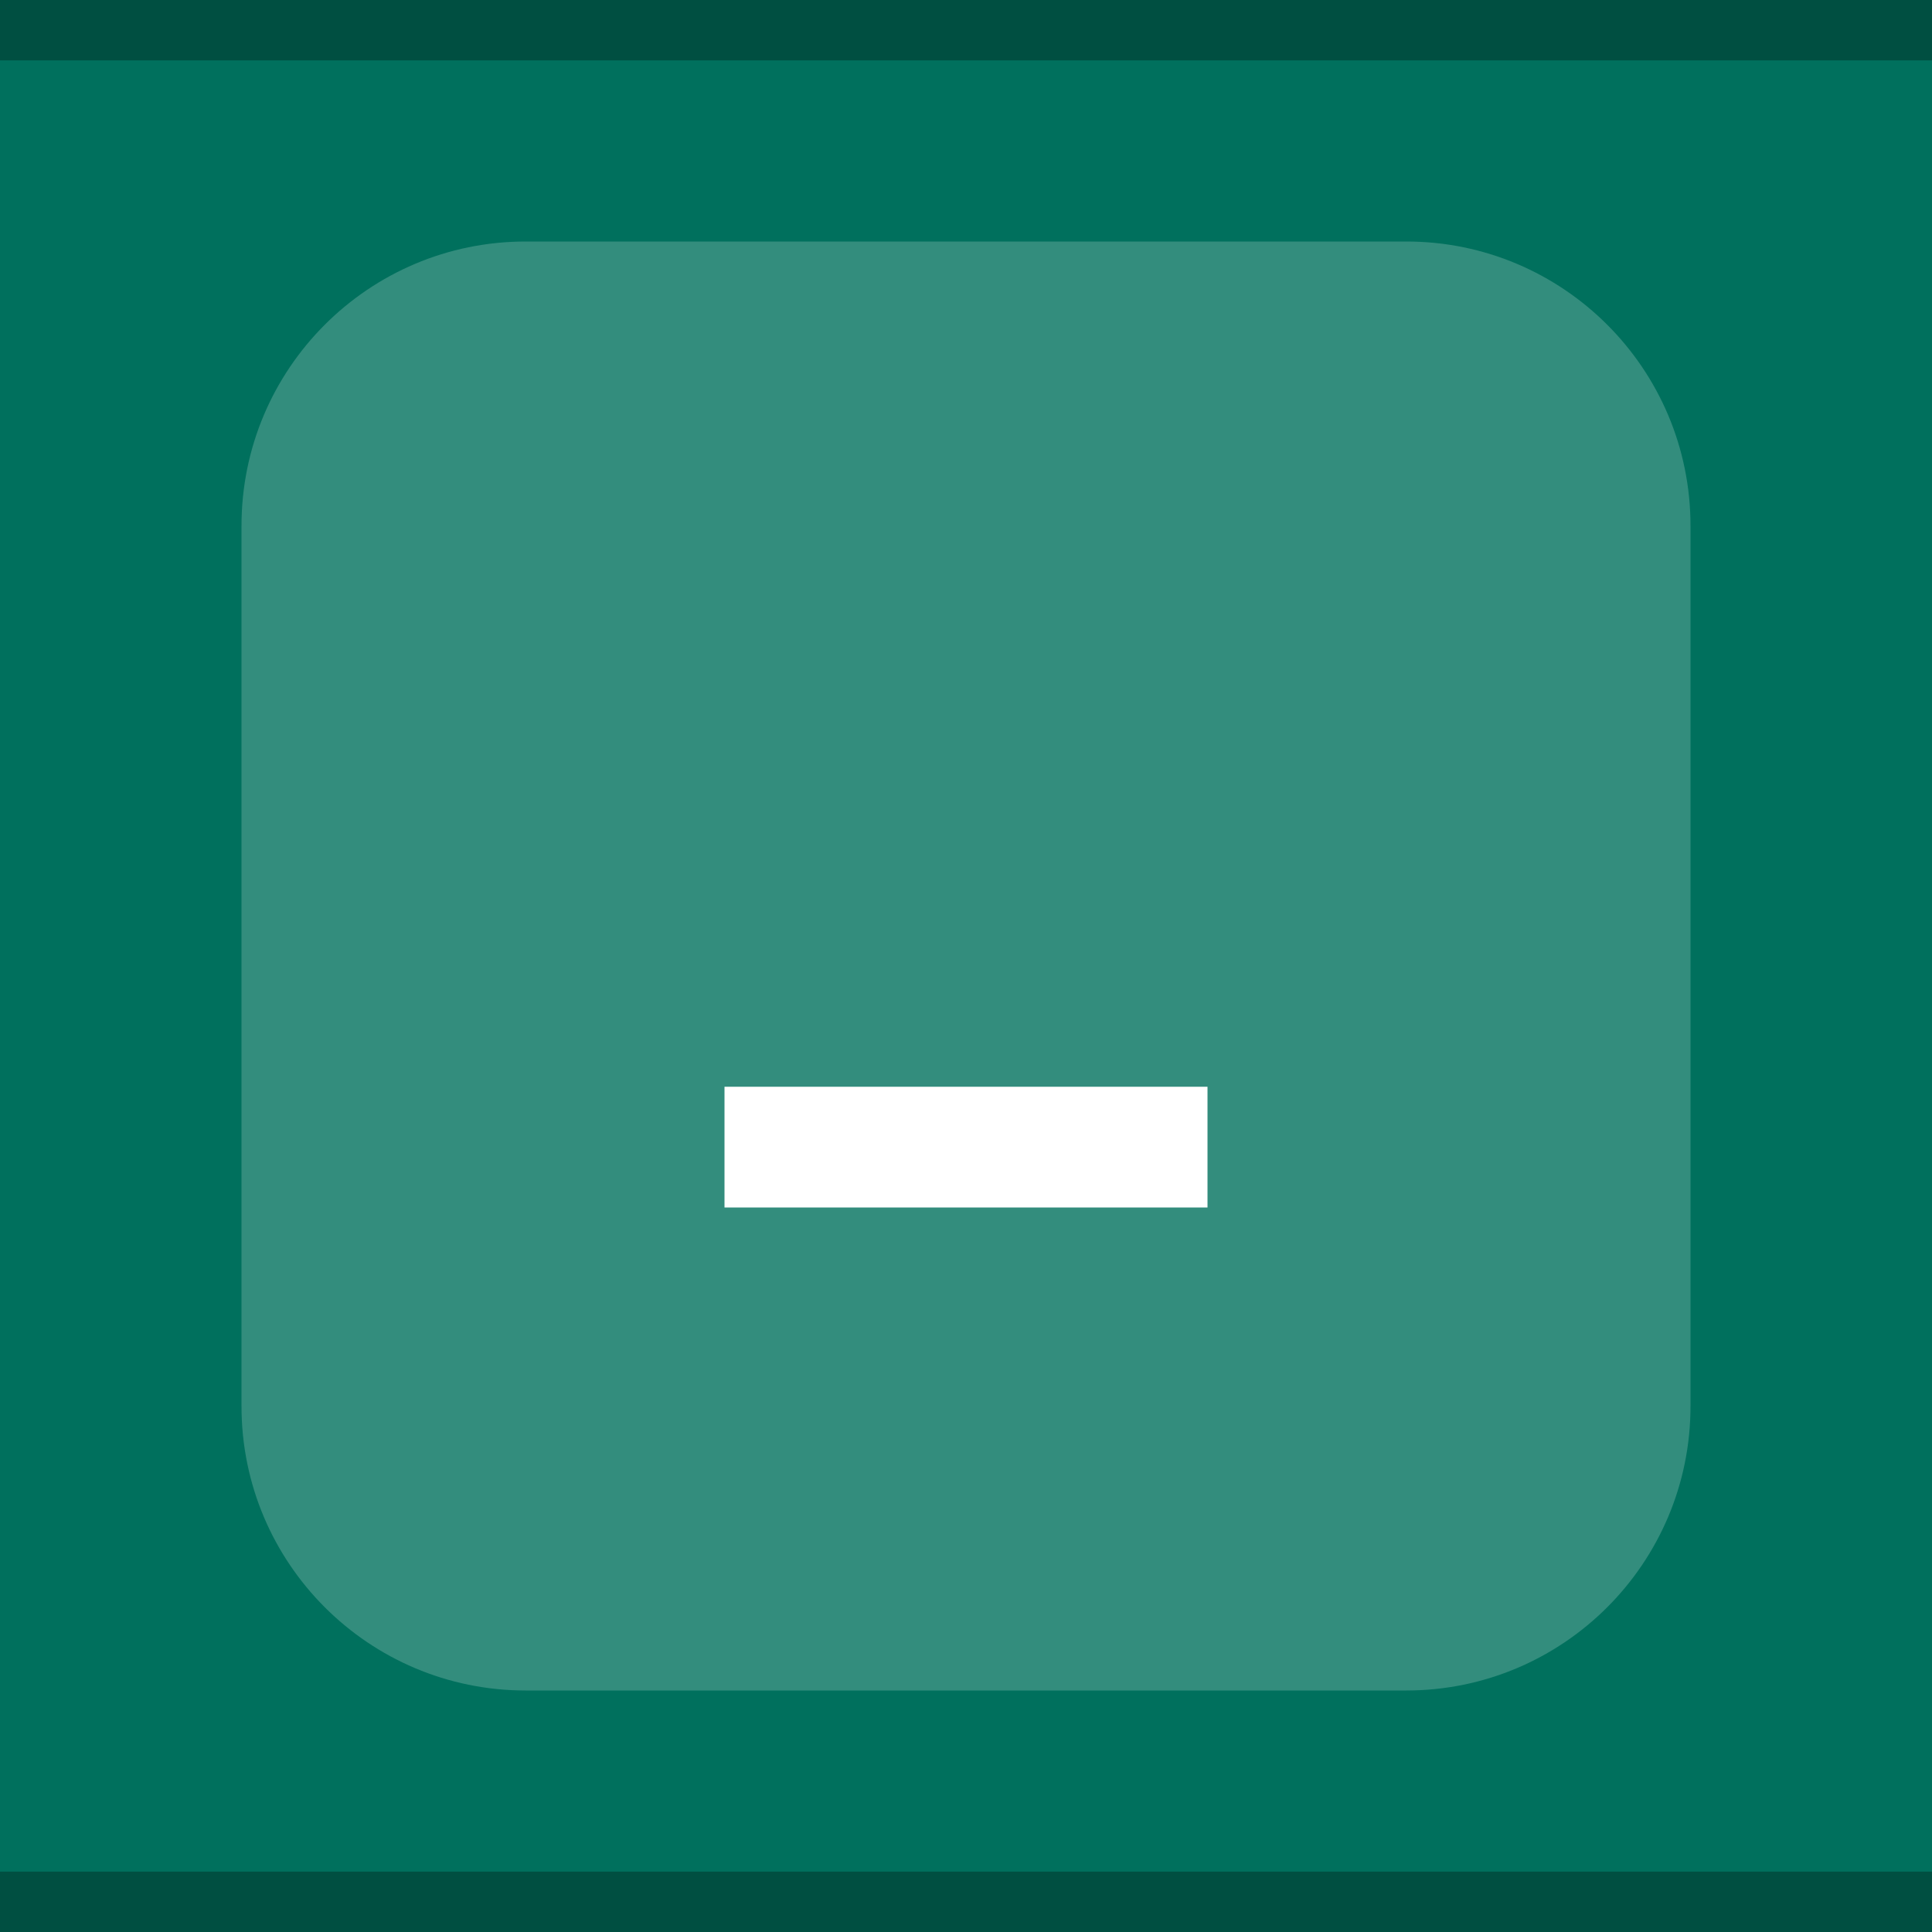
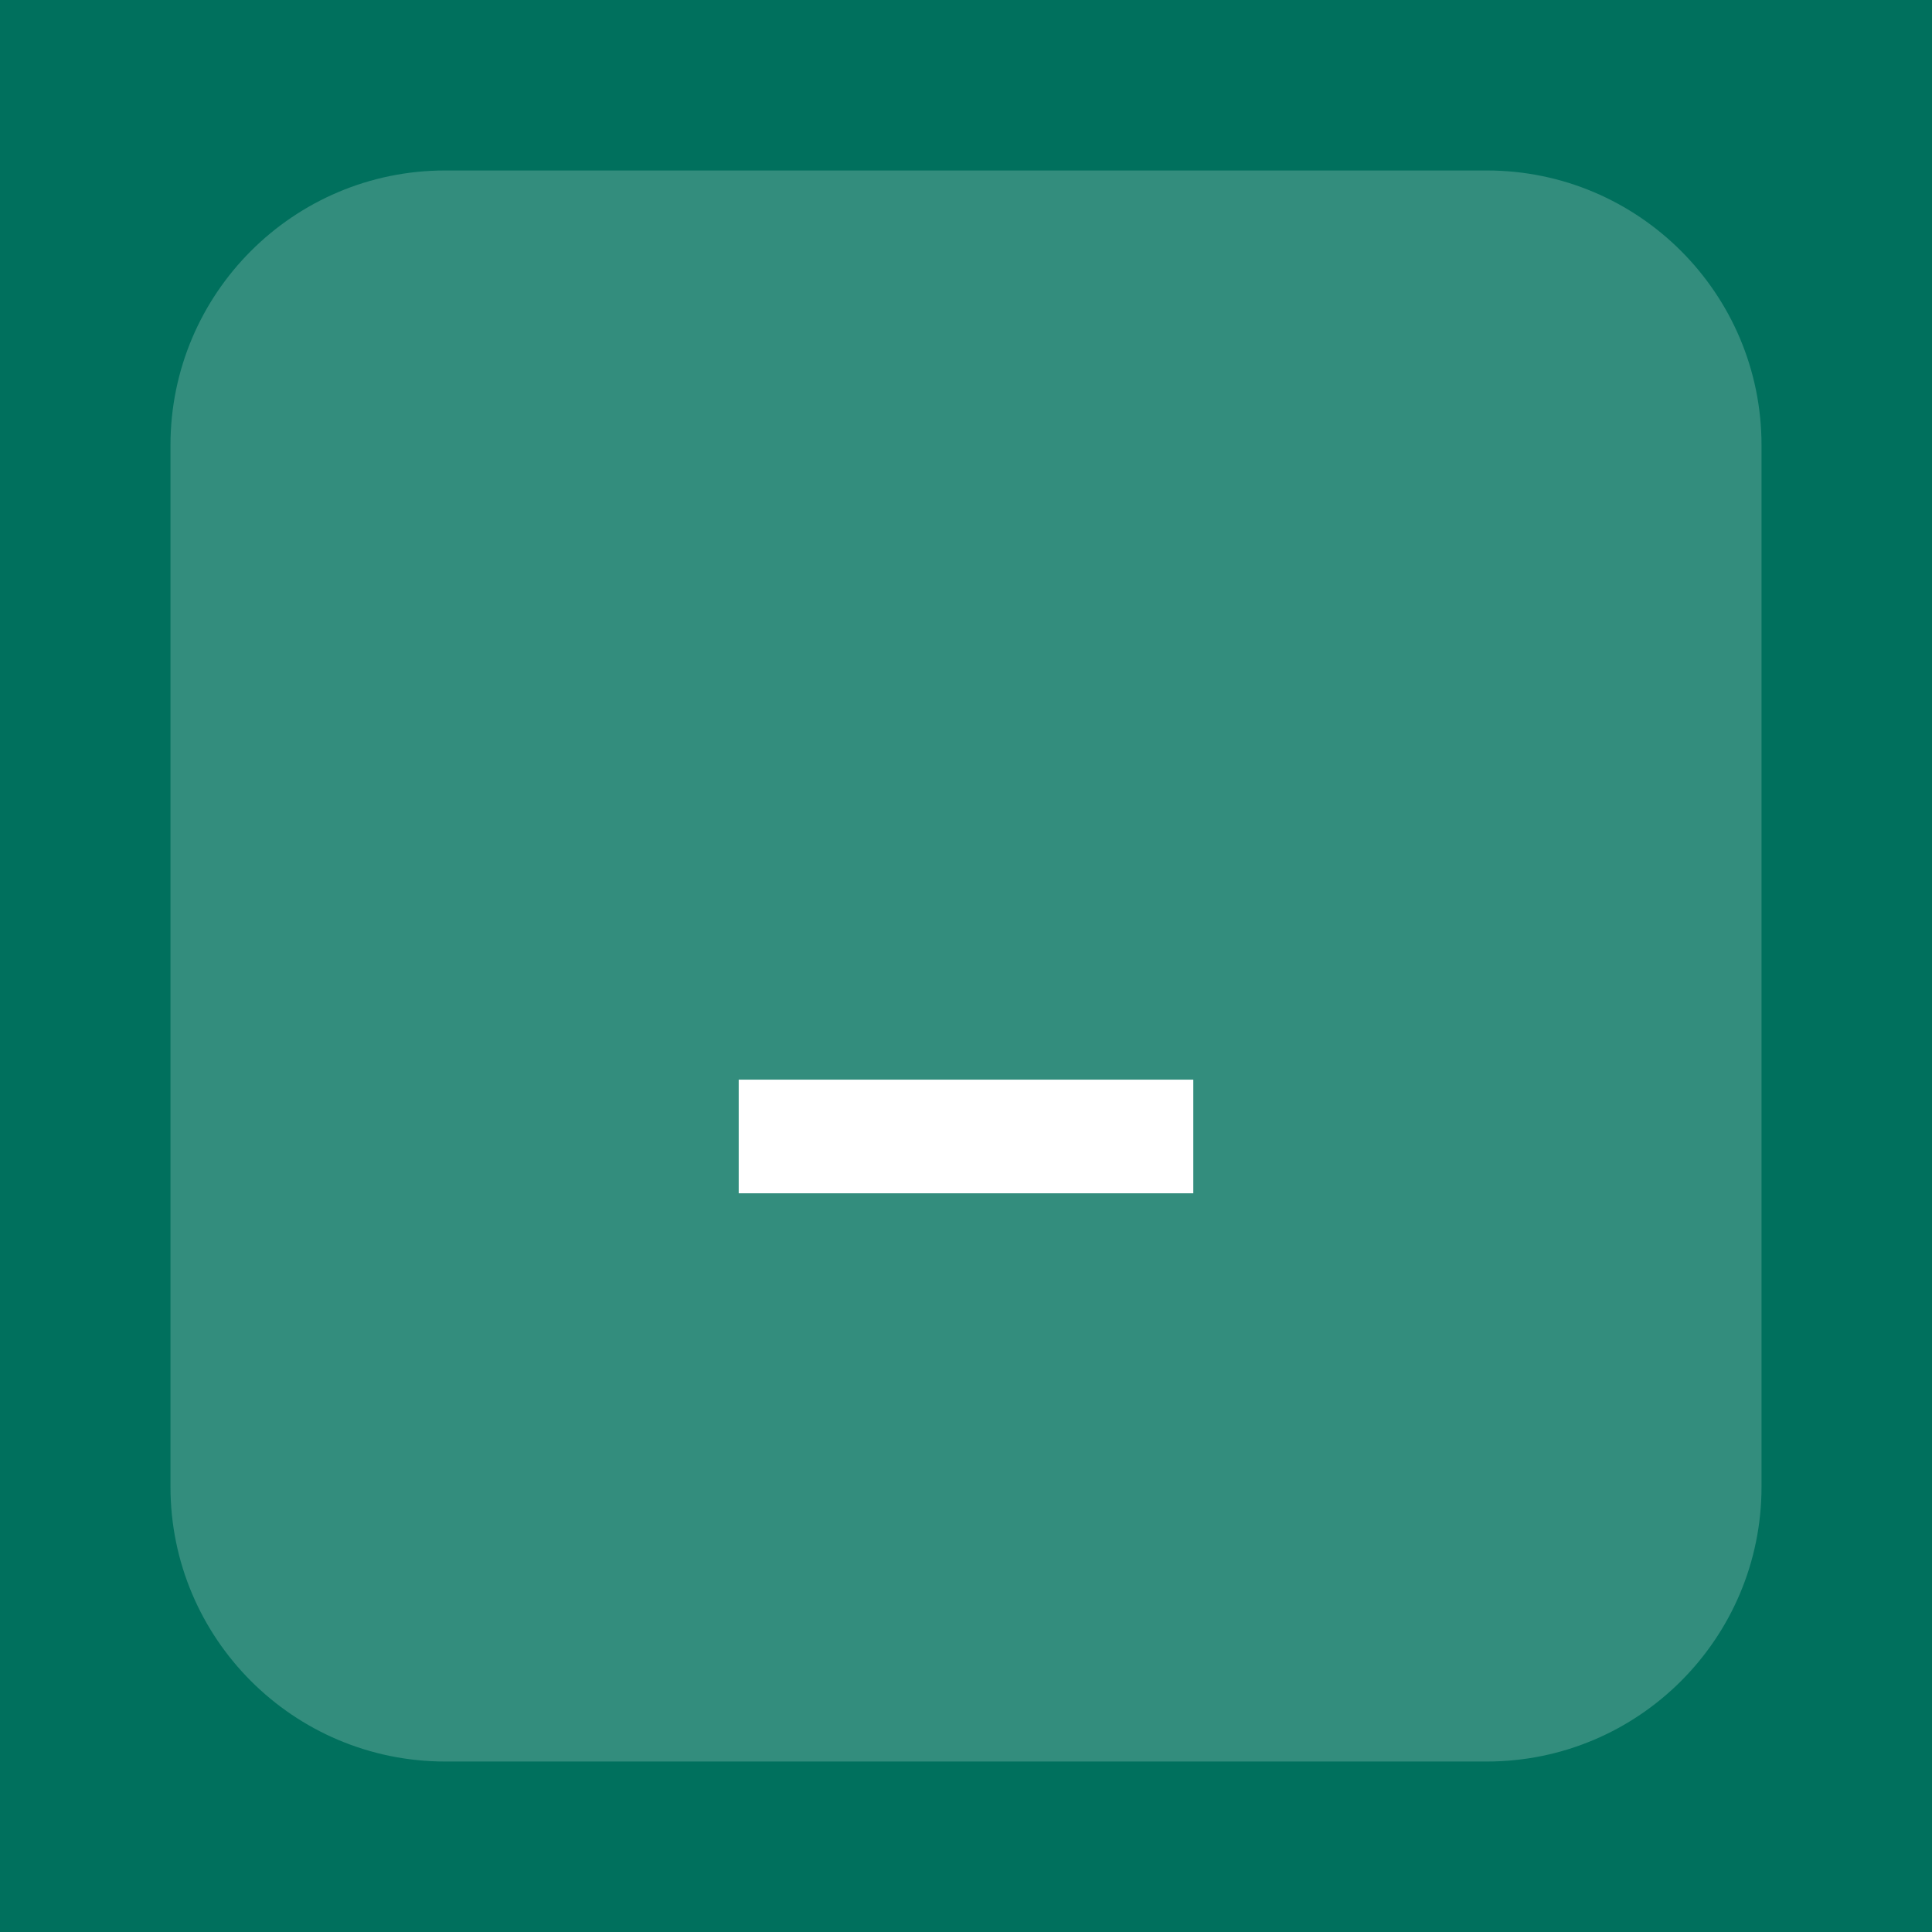
- <svg xmlns="http://www.w3.org/2000/svg" id="svg12" version="1.1" viewBox="0 0 32 32" height="32" width="32">
+ <svg xmlns="http://www.w3.org/2000/svg" id="svg12" version="1.1" viewBox="0 0 34 34" height="34" width="34">
  <defs id="defs16" />
-   <rect style="fill:#00705d;fill-opacity:1" id="rect2" fill="#E0E0E0" height="32" width="32" />
-   <path id="path8" d="m 12,18 h 8 v 2 h -8 z" style="fill:#ffffff;fill-opacity:1" />
-   <rect width="32" height="1" fill="#FFFFFF" fill-opacity="0.4" id="rect166" style="opacity:0.3;fill:#000000;fill-opacity:1" x="0" y="0" />
-   <rect width="32" height="1" fill="#FFFFFF" fill-opacity="0.4" id="rect166-3" style="opacity:0.3;fill:#000000;fill-opacity:1" x="0" y="31" />
-   <rect ry="4.708" rx="4.708" y="4" x="4" width="24" height="24" fill="#E0E0E0" id="rect2-6-1" style="opacity:0.2;fill:#ffffff;fill-opacity:1;stroke-width:0.75" />
+   <rect style="fill:#00705d;fill-opacity:1;stroke-width:1.125" id="rect2" fill="#E0E0E0" height="36" width="36" x="-1" y="-1" />
+   <path id="path8" d="m 13,19 h 8 v 2 h -8 z" style="fill:#ffffff" />
+   <rect style="opacity:0.2;fill:#ffffff;fill-opacity:1;stroke-width:0.875" id="rect2-3" fill="#E0E0E0" height="28" width="28" x="3" y="3" rx="4.836" ry="4.836" />
</svg>
